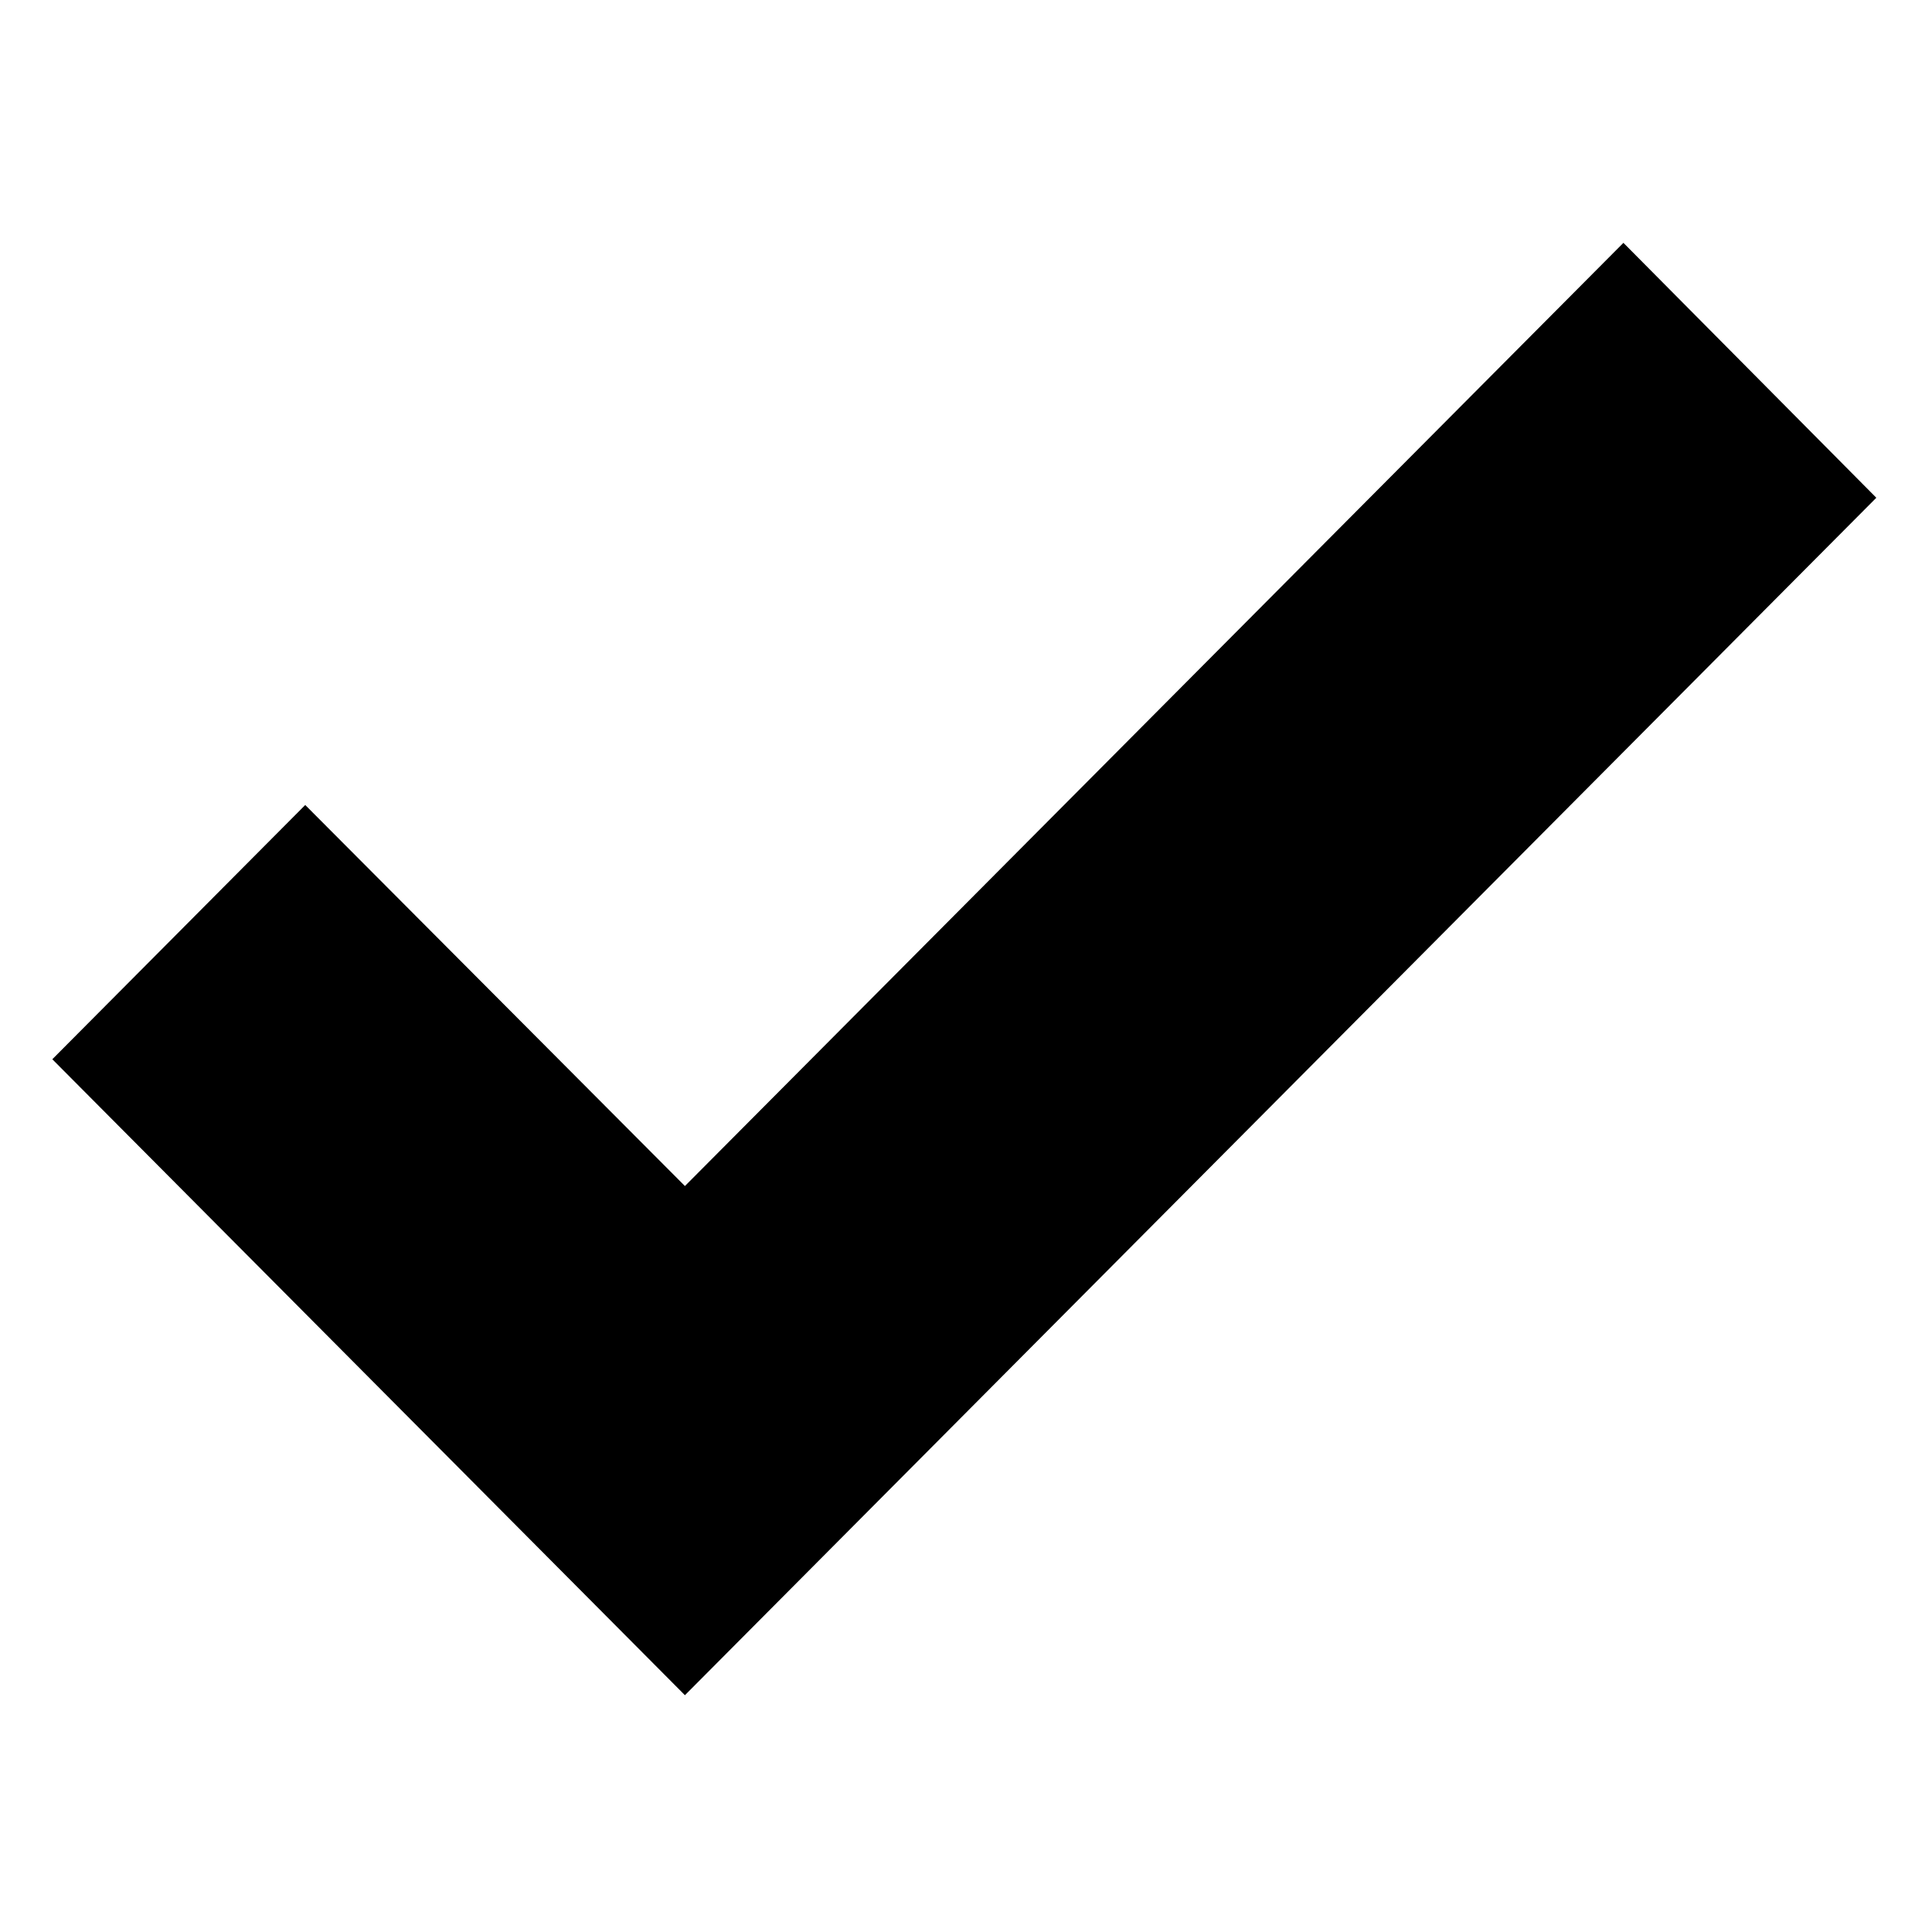
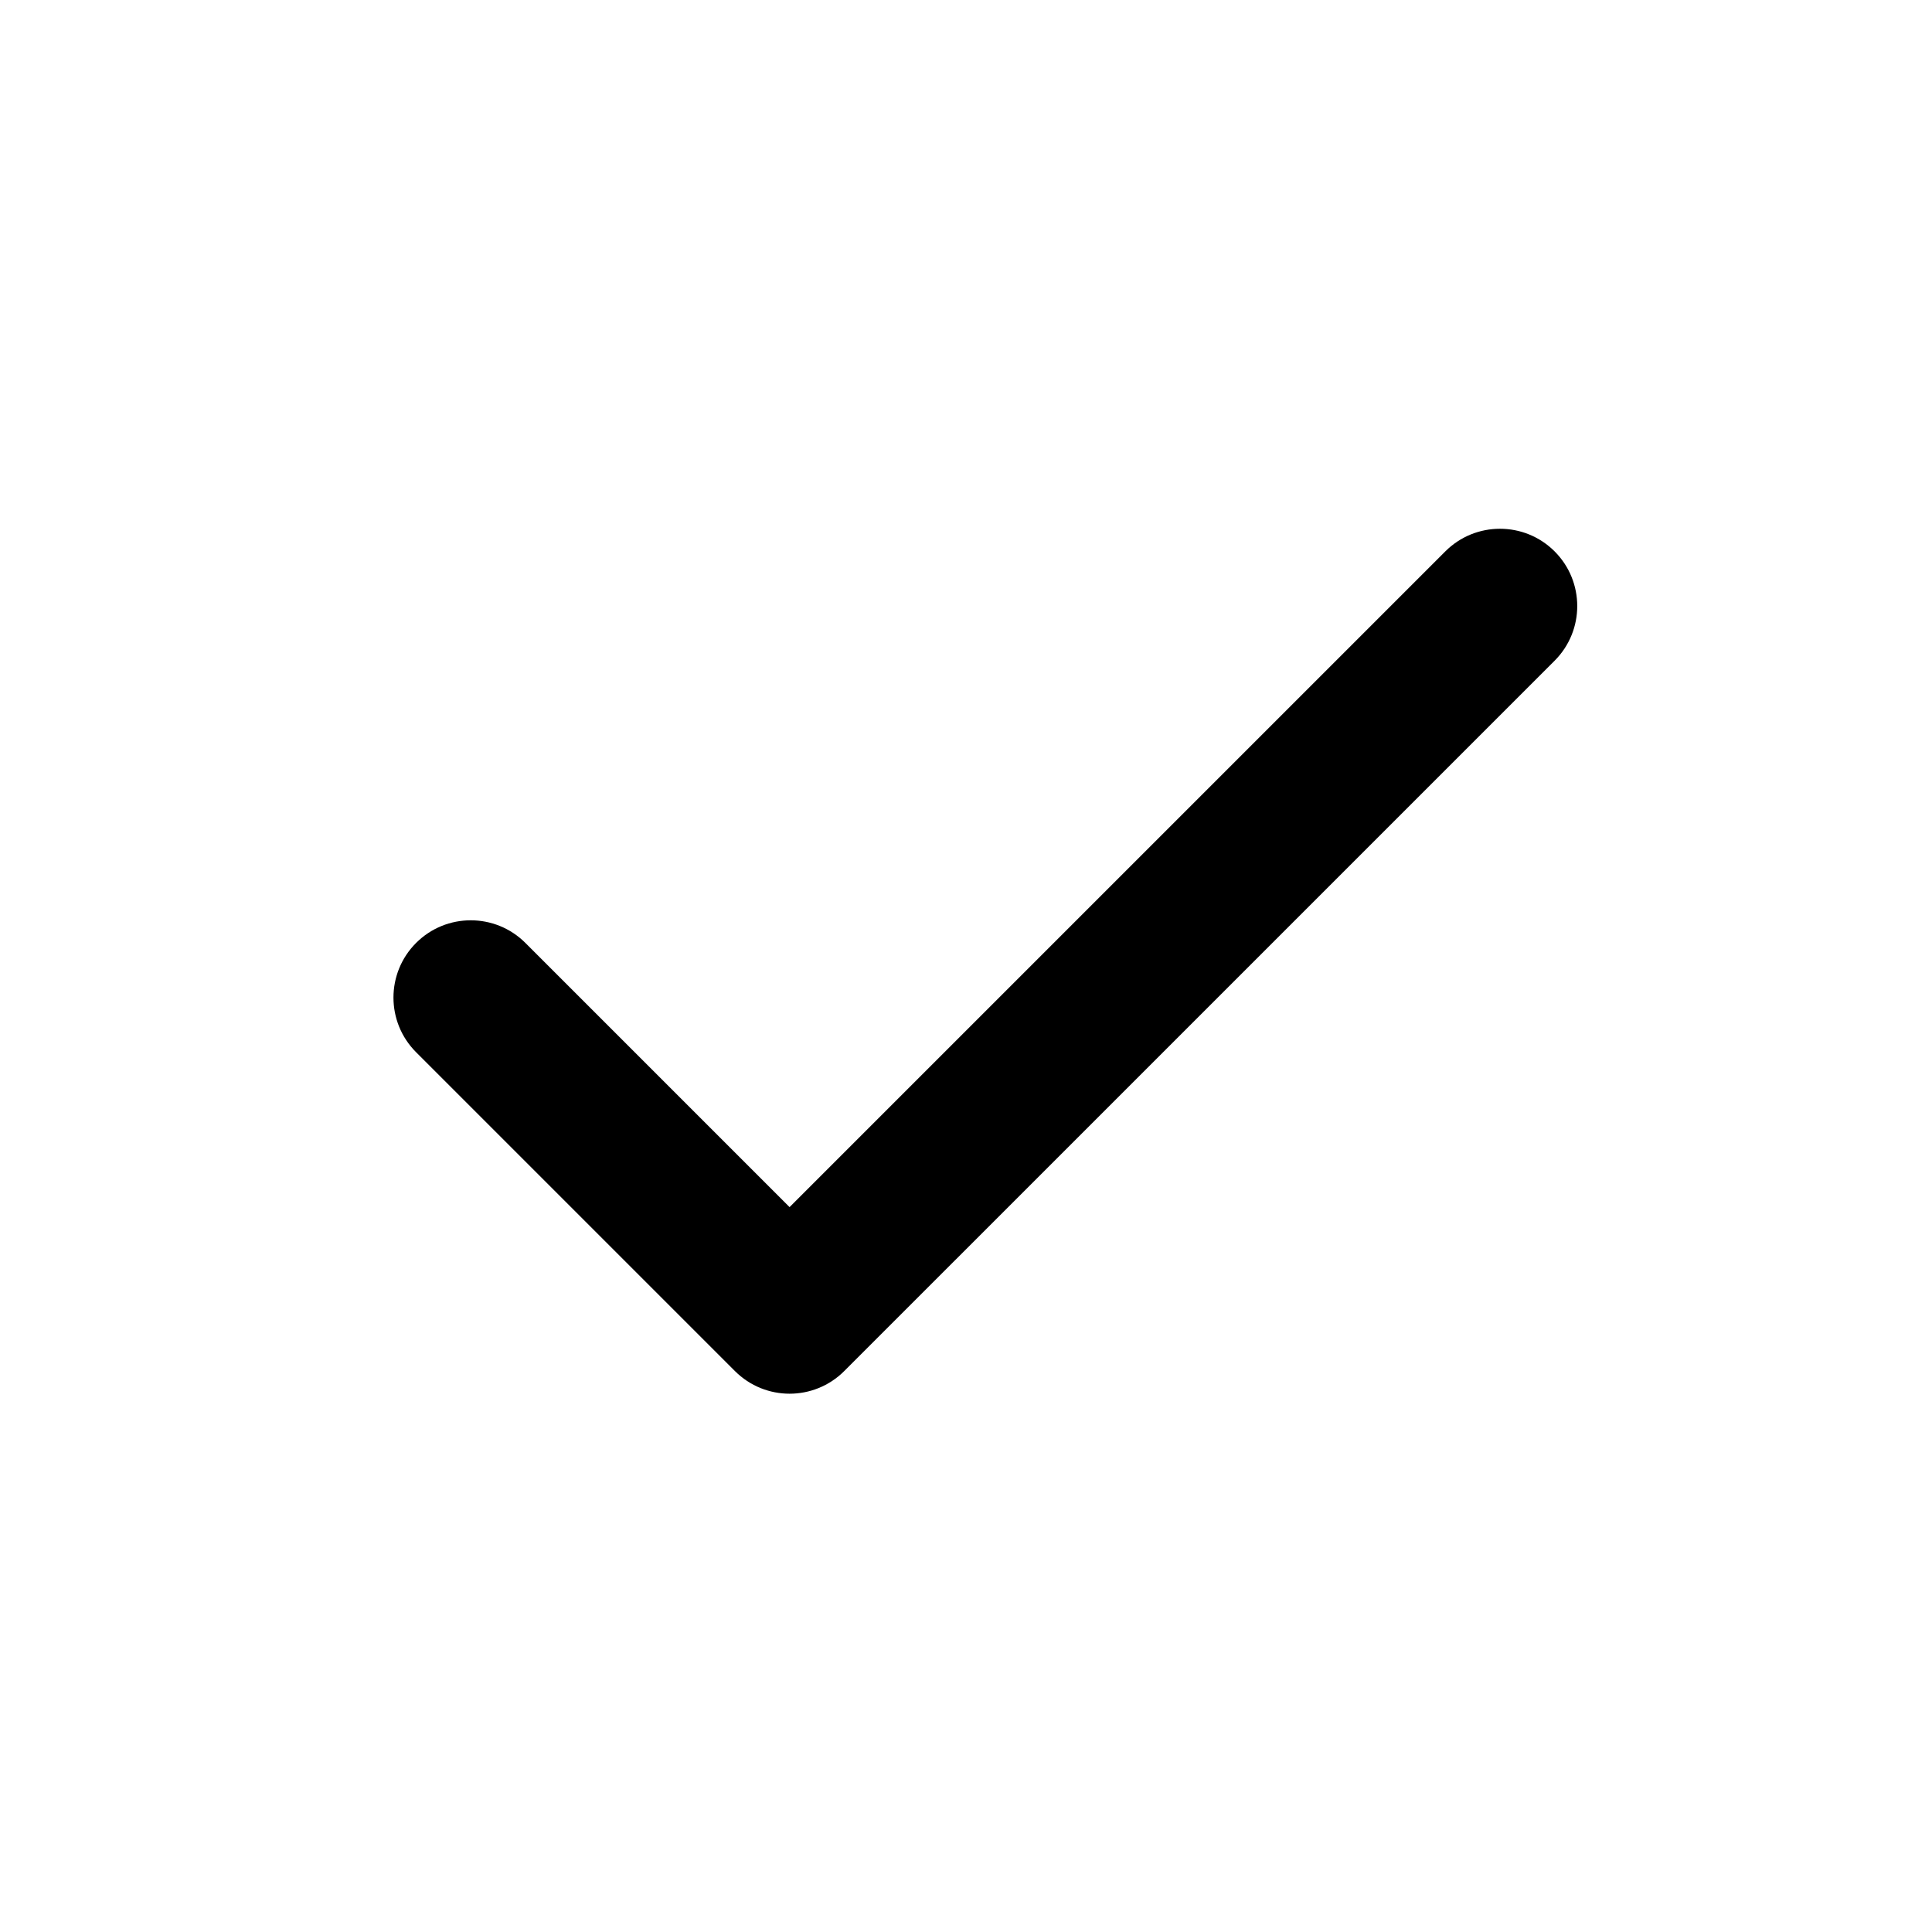
- <svg xmlns="http://www.w3.org/2000/svg" version="1.1" id="Layer_1" x="0px" y="0px" viewBox="0 0 288 288" enable-background="new 0 0 288 288" xml:space="preserve">
-   <polyline points="102.1,252.7 7.8,157.9 45.5,120 102.1,176.8 242,36.2 279.7,74.2 " />
+ <svg xmlns="http://www.w3.org/2000/svg" version="1.1" x="0px" y="0px" viewBox="0 0 100 100" enable-background="new 0 0 100 100" xml:space="preserve">
+   <path d="M80.467,28.54c-1.562-1.562-4.096-1.562-5.658,0L40.868,62.48L27.194,48.806c-1.562-1.562-4.095-1.562-5.657,0  c-1.562,1.562-1.562,4.095,0,5.657L38.04,70.966c0.781,0.781,1.805,1.172,2.829,1.172s2.047-0.391,2.829-1.172l36.77-36.769  C82.028,32.634,82.028,30.102,80.467,28.54z" />
</svg>
